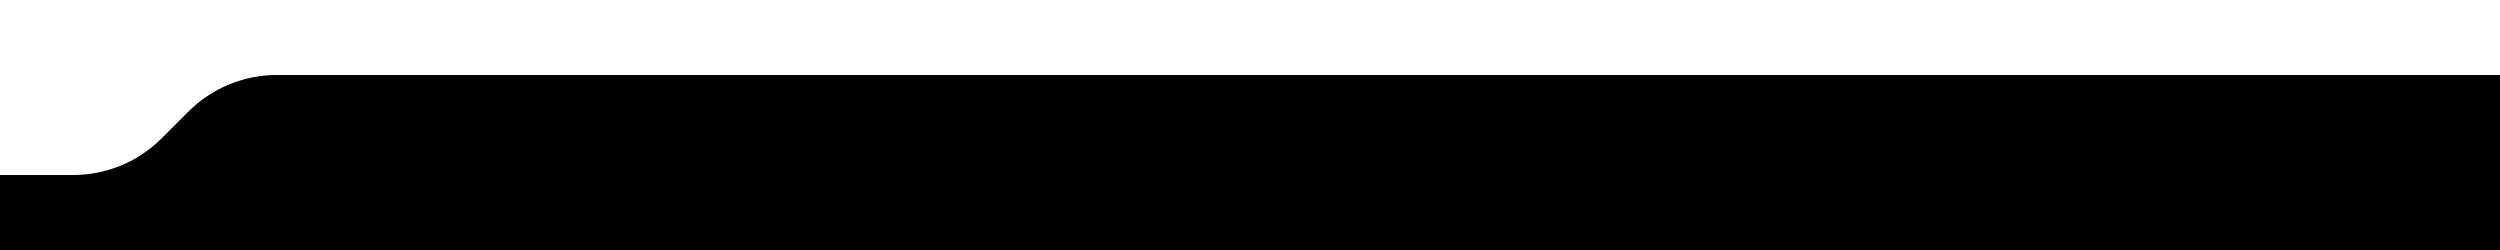
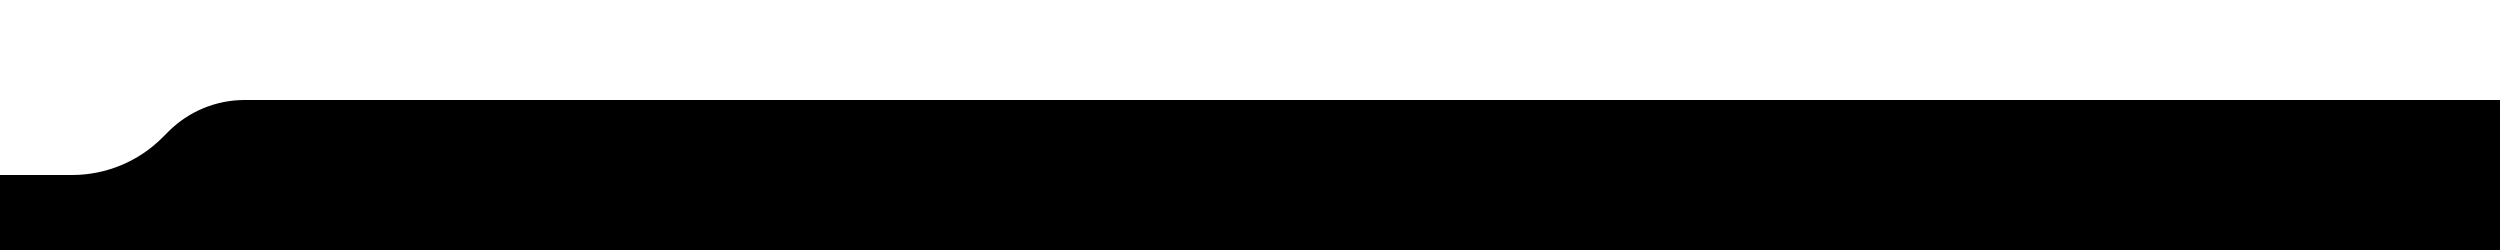
<svg xmlns="http://www.w3.org/2000/svg" width="100%" height="100%" viewBox="0 0 1000 100" version="1.1" xml:space="preserve" style="fill-rule:evenodd;clip-rule:evenodd;stroke-linejoin:round;stroke-miterlimit:2;">
-   <path d="M0,100L0,70L29.289,70C42.55,70 55.268,64.732 64.645,55.355C68.137,51.863 71.863,48.137 75.355,44.645C84.732,35.268 97.45,30 110.711,30C246.149,30 1000,30 1000,30L1000,100L0,100Z" />
+   <path d="M0,100L0,70L28.834,70C42.386,70 55.384,64.616 64.967,55.033C65.773,54.227 66.579,53.421 67.376,52.624C75.459,44.541 86.422,40 97.853,40L1000,40L1000,100L0,100Z" />
</svg>
